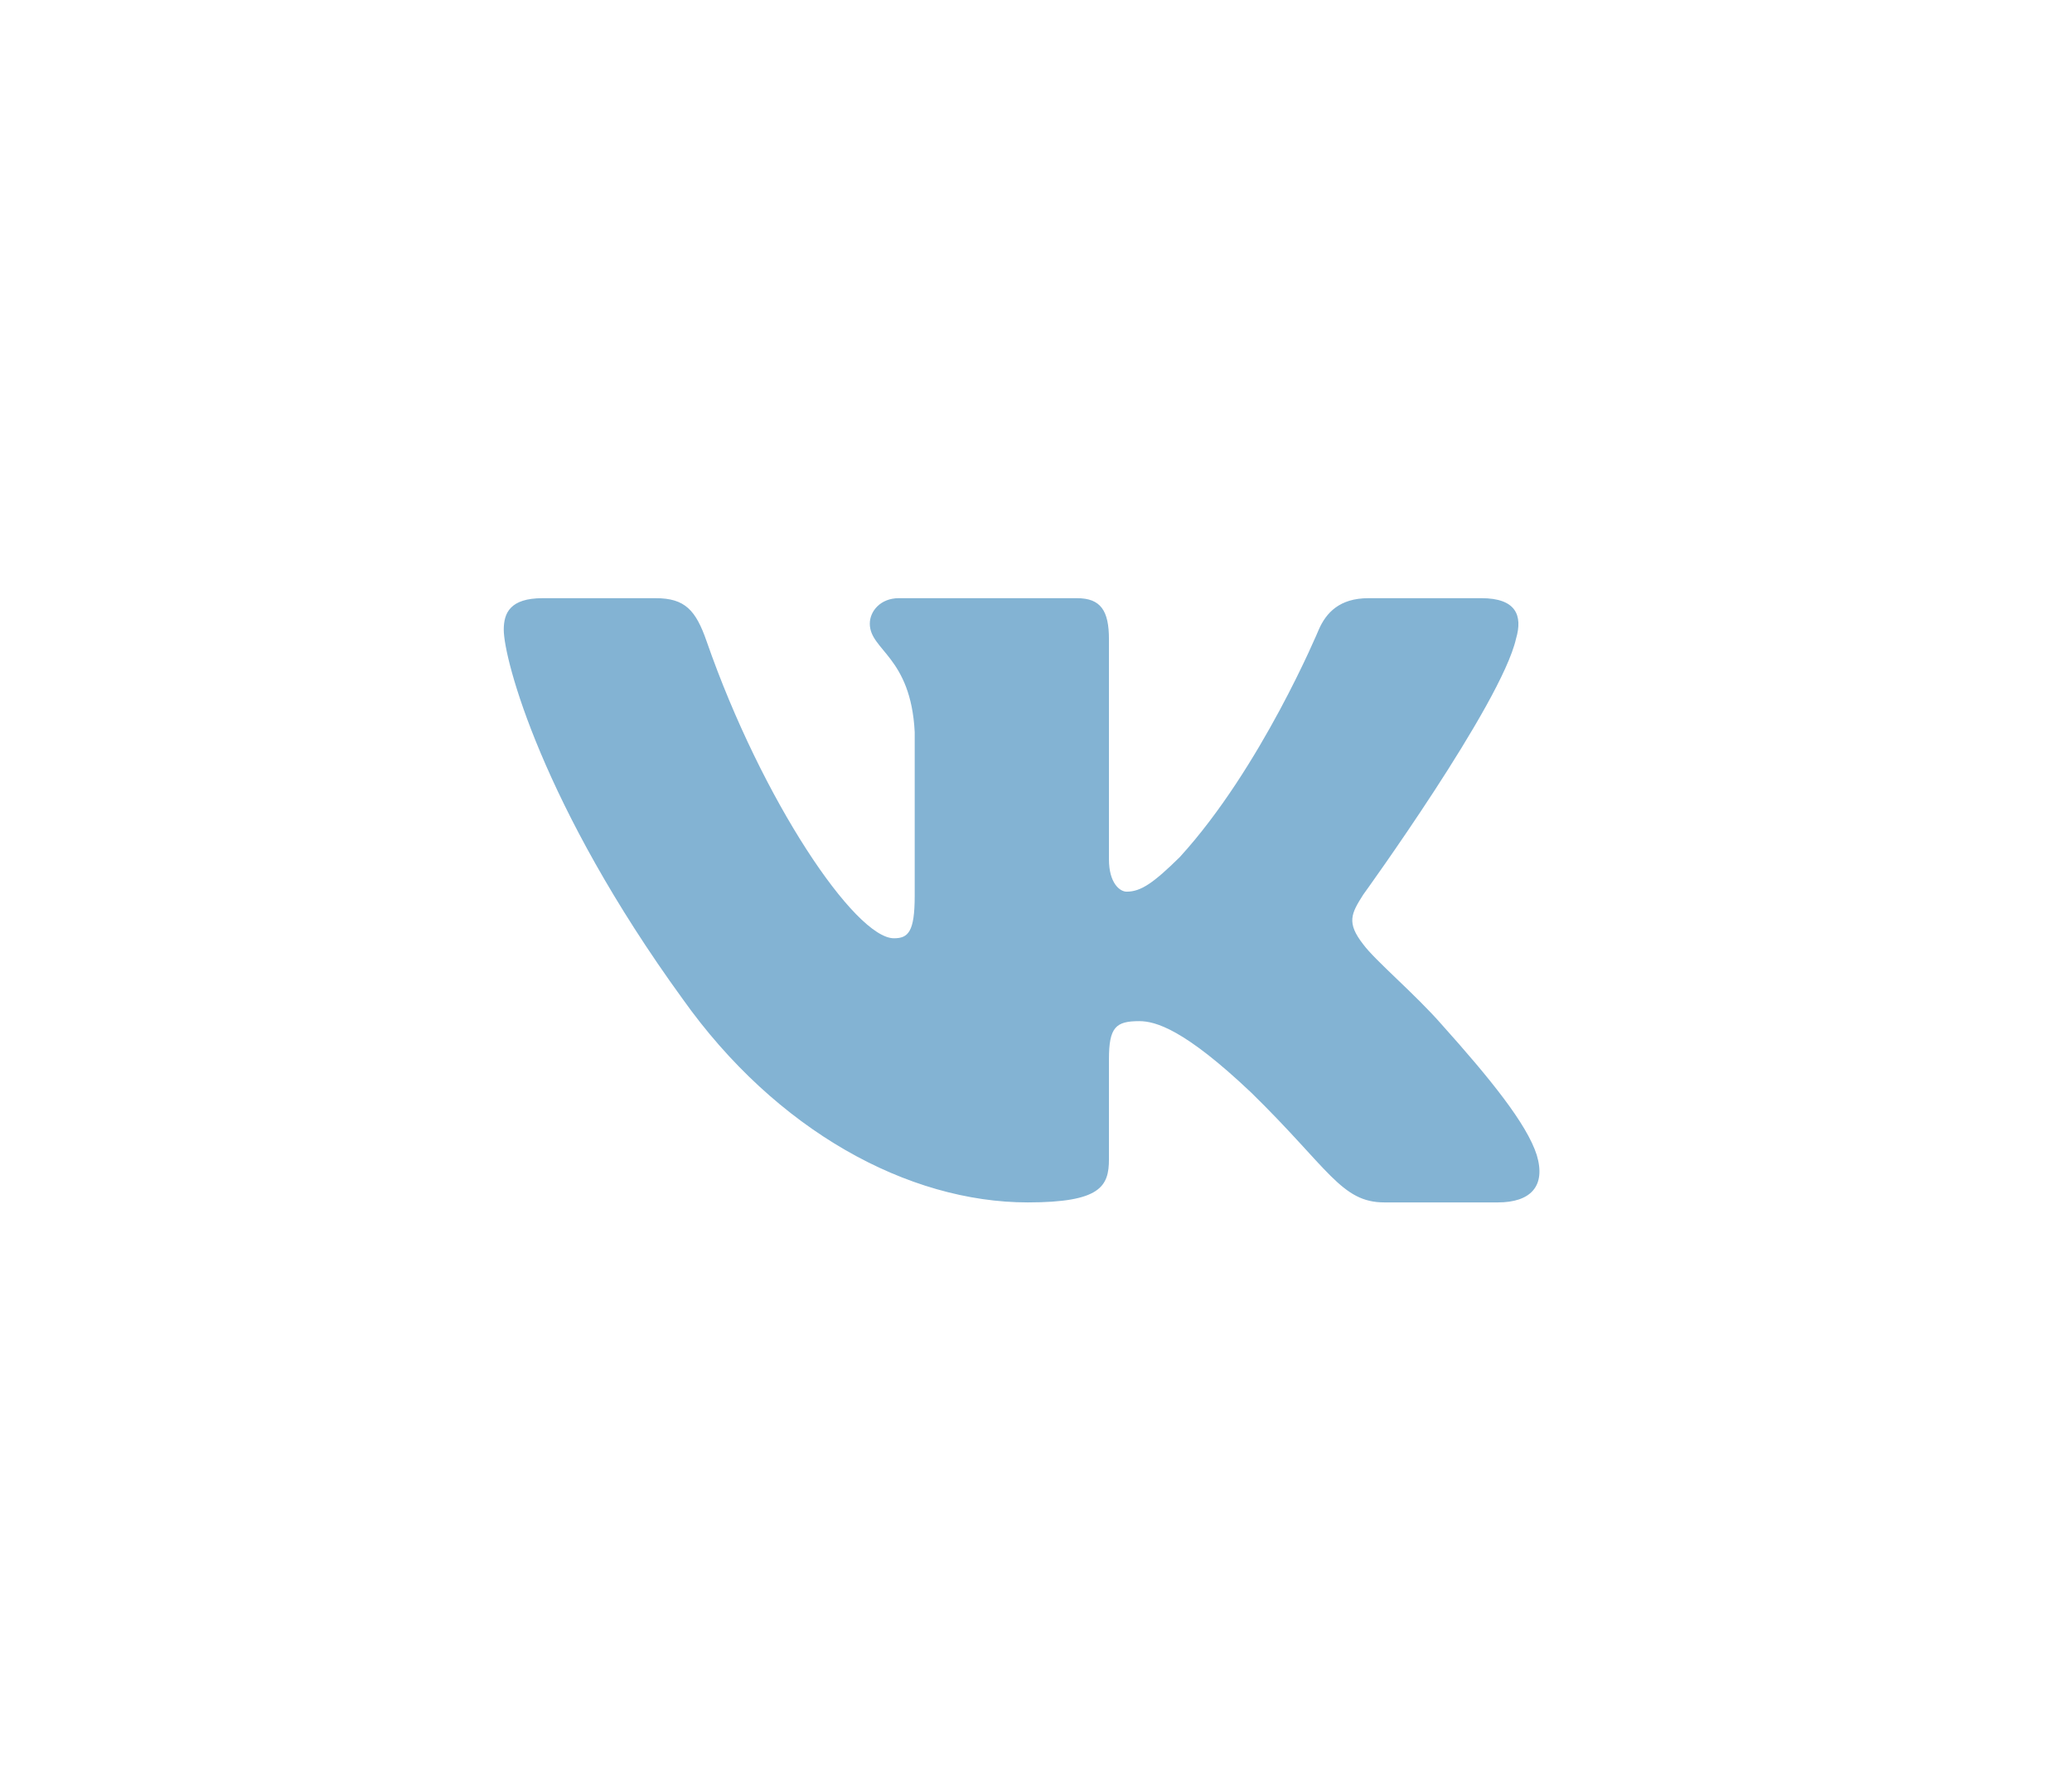
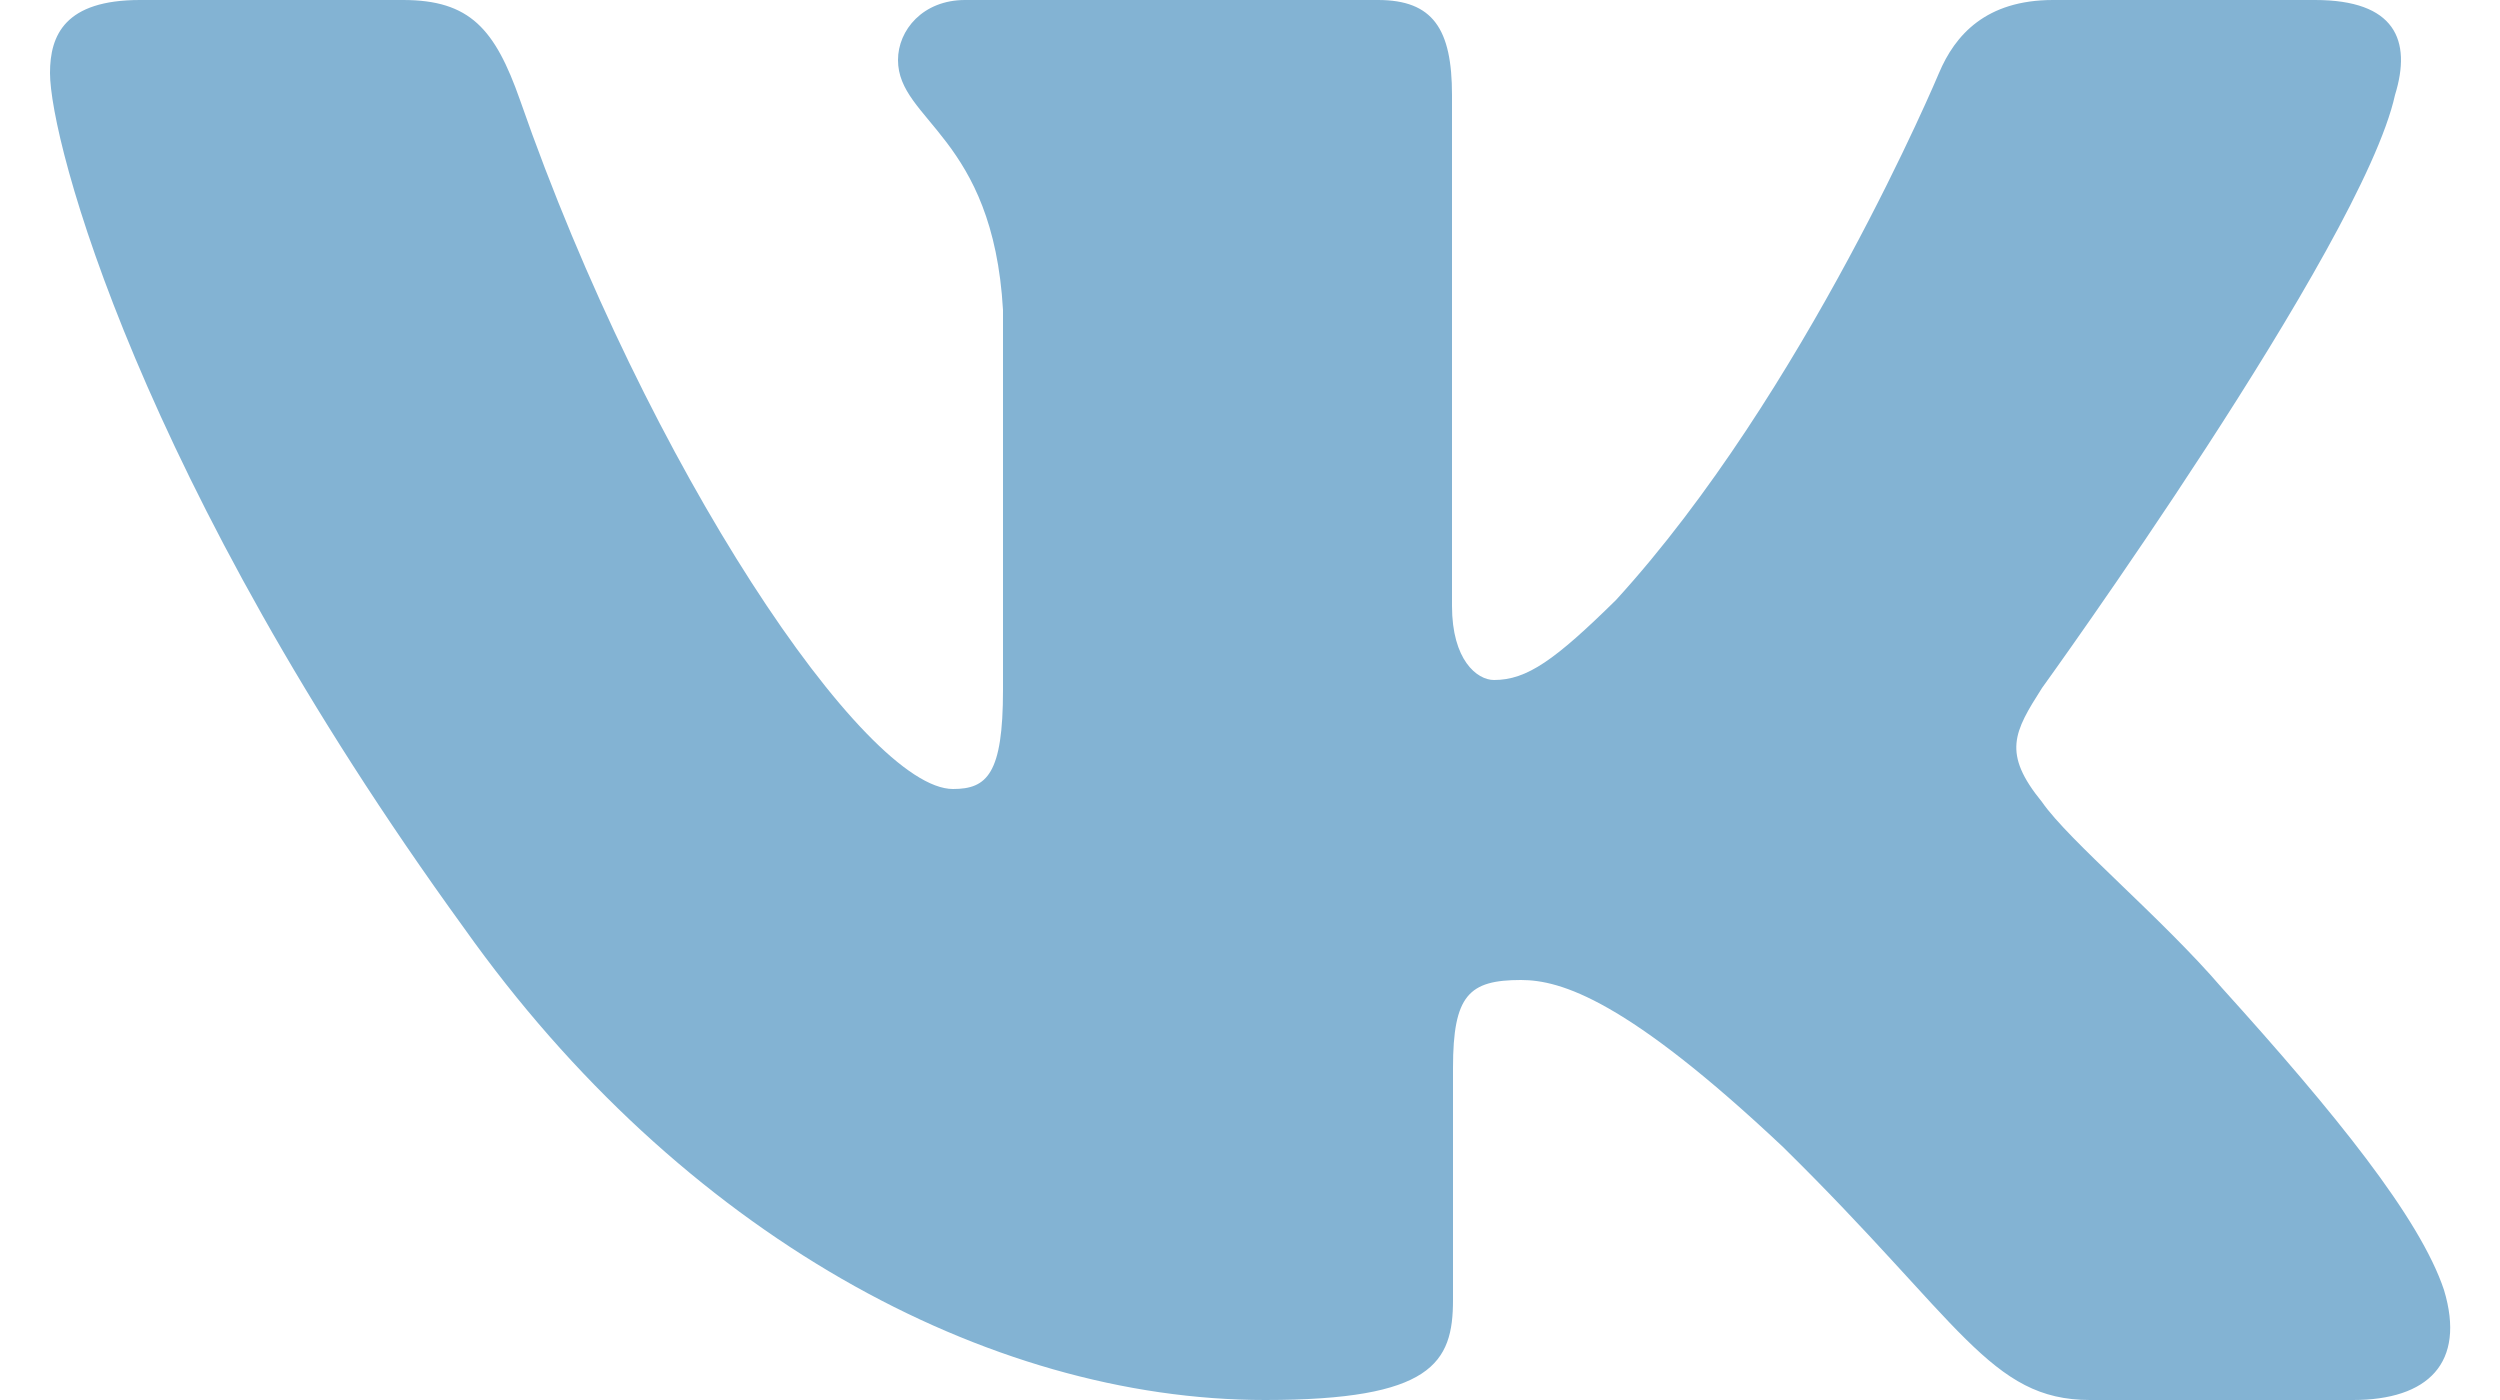
- <svg xmlns="http://www.w3.org/2000/svg" width="48" height="41" viewBox="0 0 48 41" fill="none">
-   <path fill-rule="evenodd" clip-rule="evenodd" d="M35.12 14.8c.16-.54 0-.94-.8-.94H31.7c-.67 0-.98.34-1.15.73 0 0-1.33 3.2-3.22 5.27-.61.6-.9.8-1.23.8-.16 0-.41-.2-.41-.75v-5.1c0-.66-.19-.95-.74-.95h-4.13c-.42 0-.67.3-.67.59 0 .62.95.76 1.04 2.51v3.8c0 .83-.15.98-.48.98-.9 0-3.06-3.2-4.34-6.88-.25-.72-.5-1-1.18-1h-2.62c-.75 0-.9.34-.9.73 0 .68.89 4.07 4.14 8.55 2.17 3.06 5.23 4.72 8 4.72 1.68 0 1.88-.37 1.88-1v-2.32c0-.74.16-.88.7-.88.38 0 1.05.19 2.6 1.66 1.79 1.75 2.08 2.54 3.08 2.54h2.63c.75 0 1.12-.37.9-1.1-.23-.72-1.08-1.77-2.2-3.02-.62-.71-1.54-1.48-1.82-1.86-.39-.5-.28-.71 0-1.15 0 0 3.2-4.42 3.54-5.93Z" fill="#83B3D3" />
+ <svg xmlns="http://www.w3.org/2000/svg" width="25" height="14" viewBox="0 0 25 14" fill="none">
+   <path fill-rule="evenodd" clip-rule="evenodd" d="M23.95.95c.17-.55 0-.95-.8-.95h-2.62c-.67 0-.98.35-1.14.73 0 0-1.34 3.2-3.23 5.27-.61.6-.89.8-1.22.8-.17 0-.42-.2-.42-.74V.95c0-.66-.19-.95-.74-.95H9.65c-.42 0-.67.3-.67.6 0 .61.95.76 1.05 2.5v3.8c0 .84-.16.99-.5.99-.88 0-3.05-3.21-4.33-6.89-.25-.71-.5-1-1.17-1H1.4C.65 0 .5.35.5.73c0 .68.89 4.07 4.14 8.55C6.81 12.34 9.87 14 12.65 14c1.67 0 1.88-.37 1.88-1v-2.32c0-.73.16-.88.68-.88.4 0 1.06.2 2.62 1.67C19.61 13.22 19.9 14 20.9 14h2.63c.75 0 1.13-.37.91-1.1-.24-.72-1.09-1.77-2.22-3.02-.6-.7-1.53-1.47-1.8-1.86-.4-.49-.28-.7 0-1.14 0 0 3.2-4.43 3.53-5.93Z" fill="#83B3D3" />
</svg>
